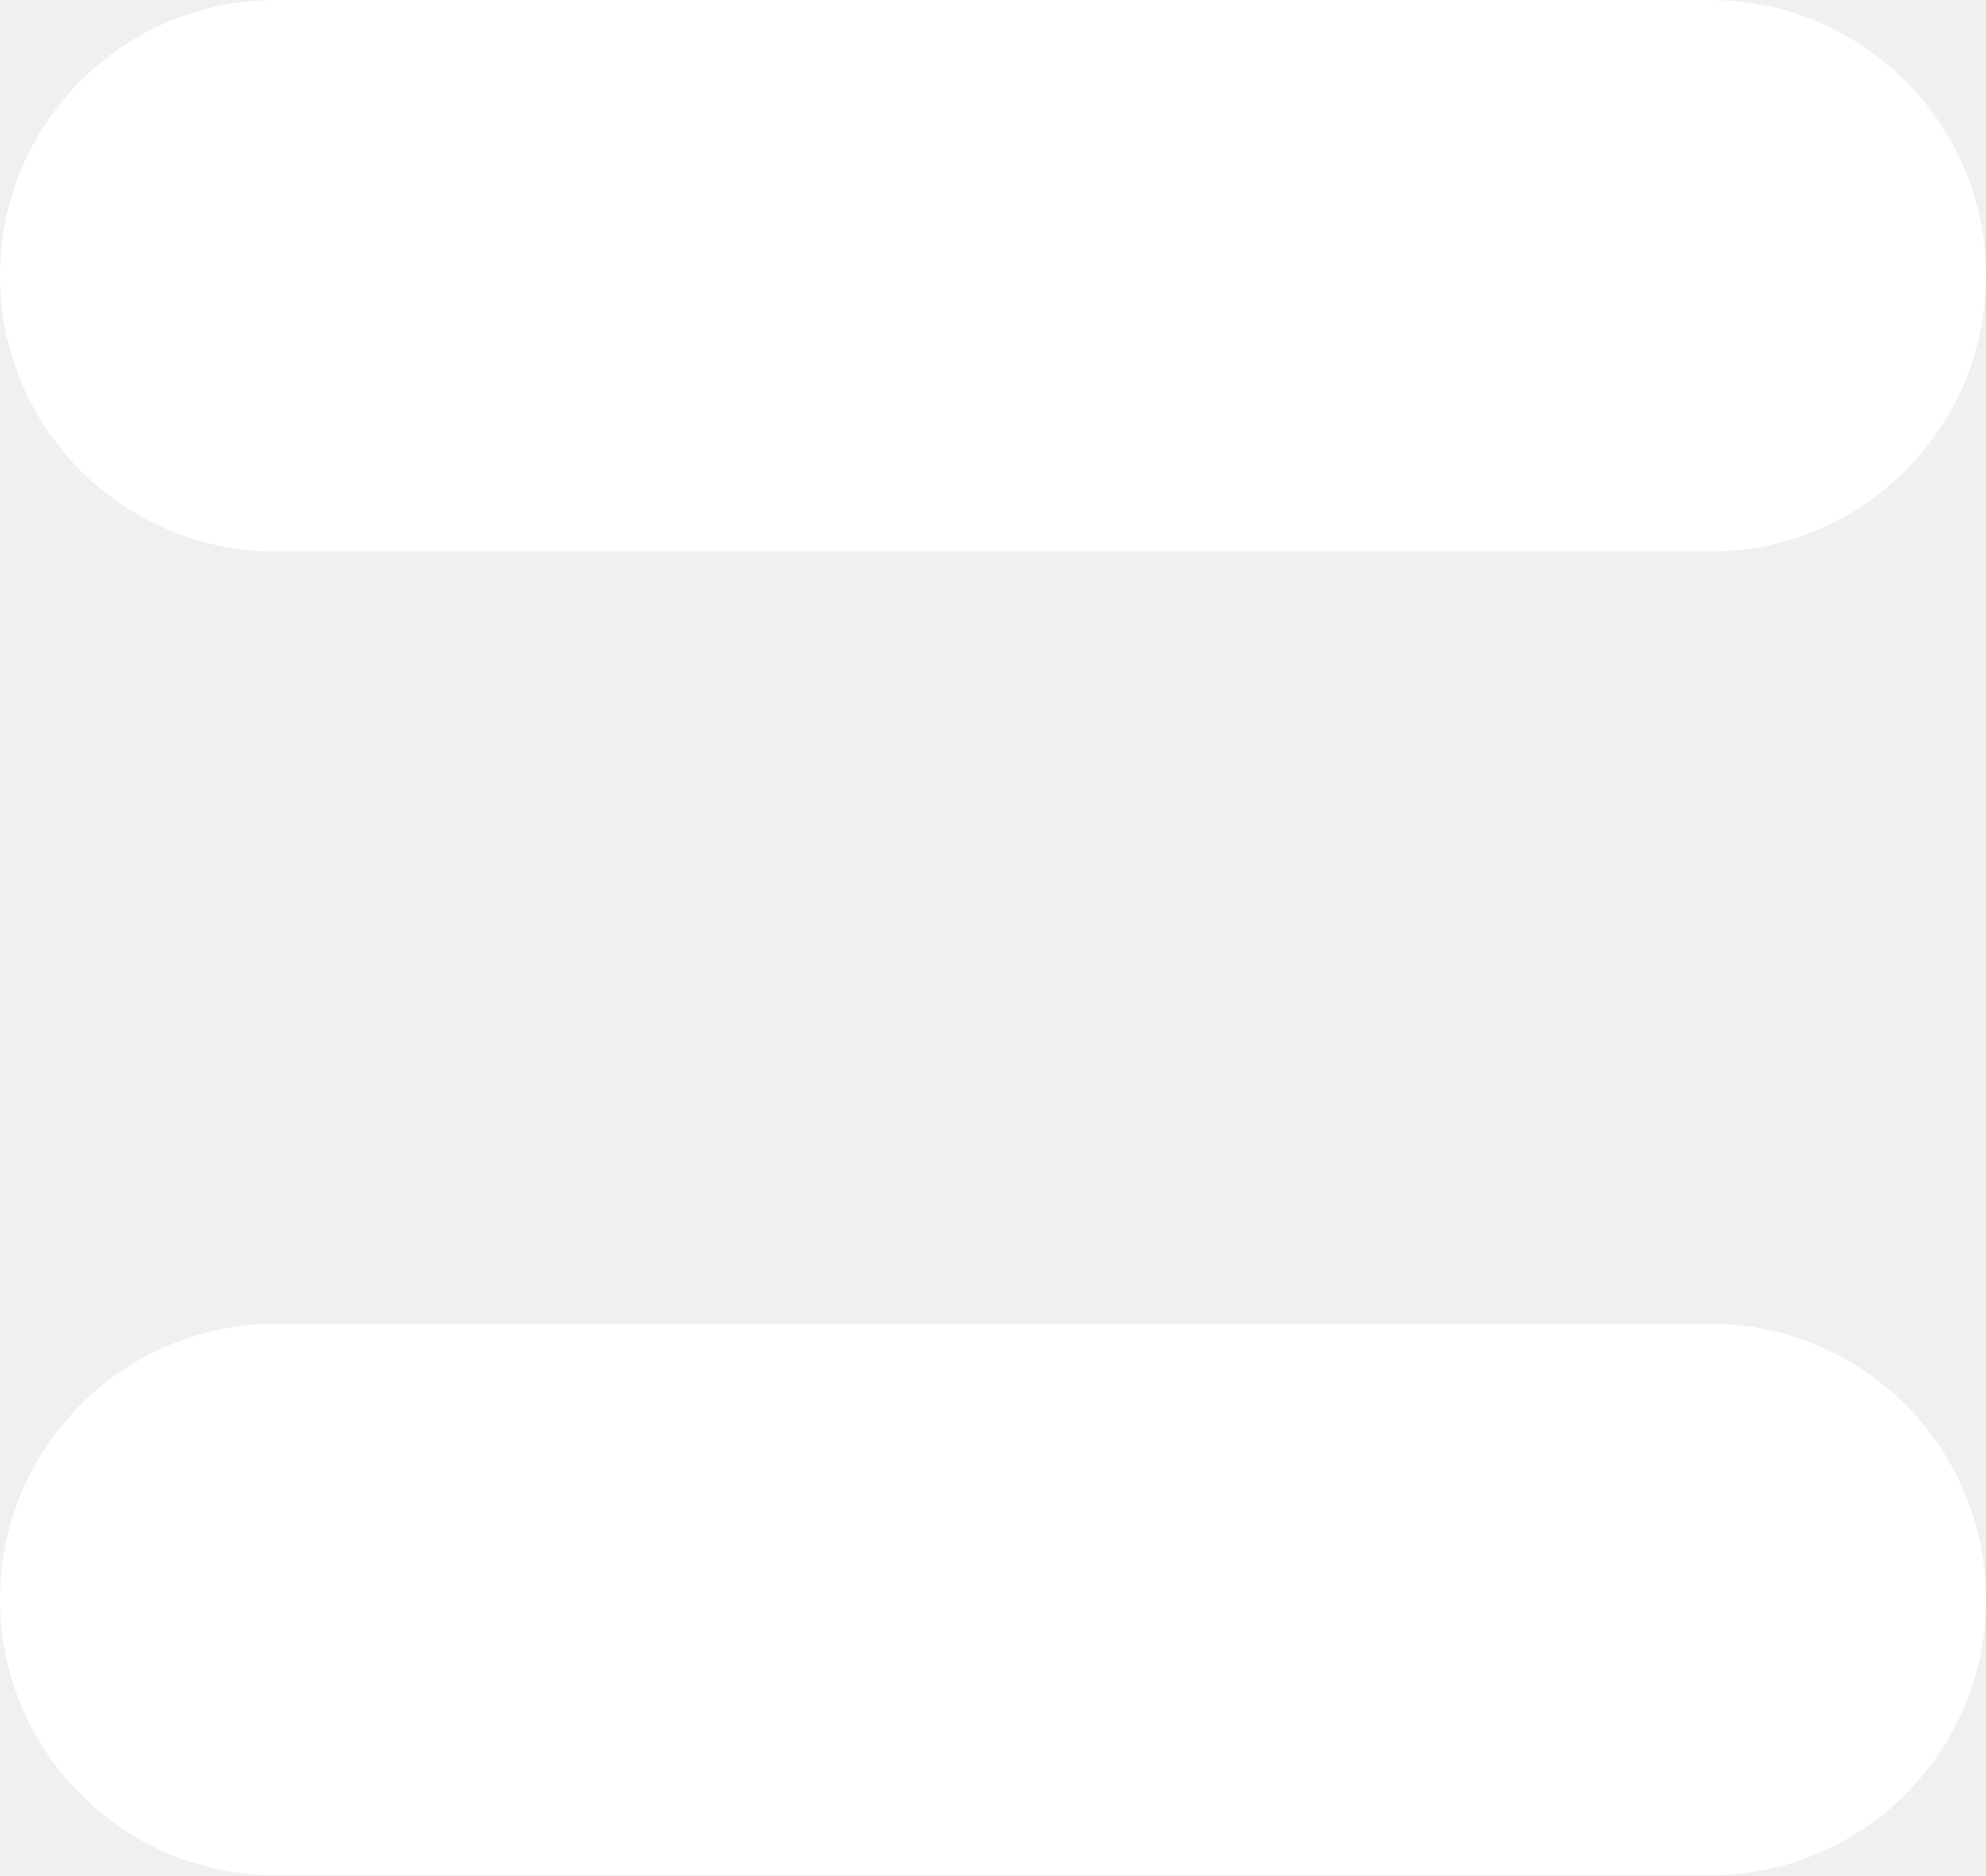
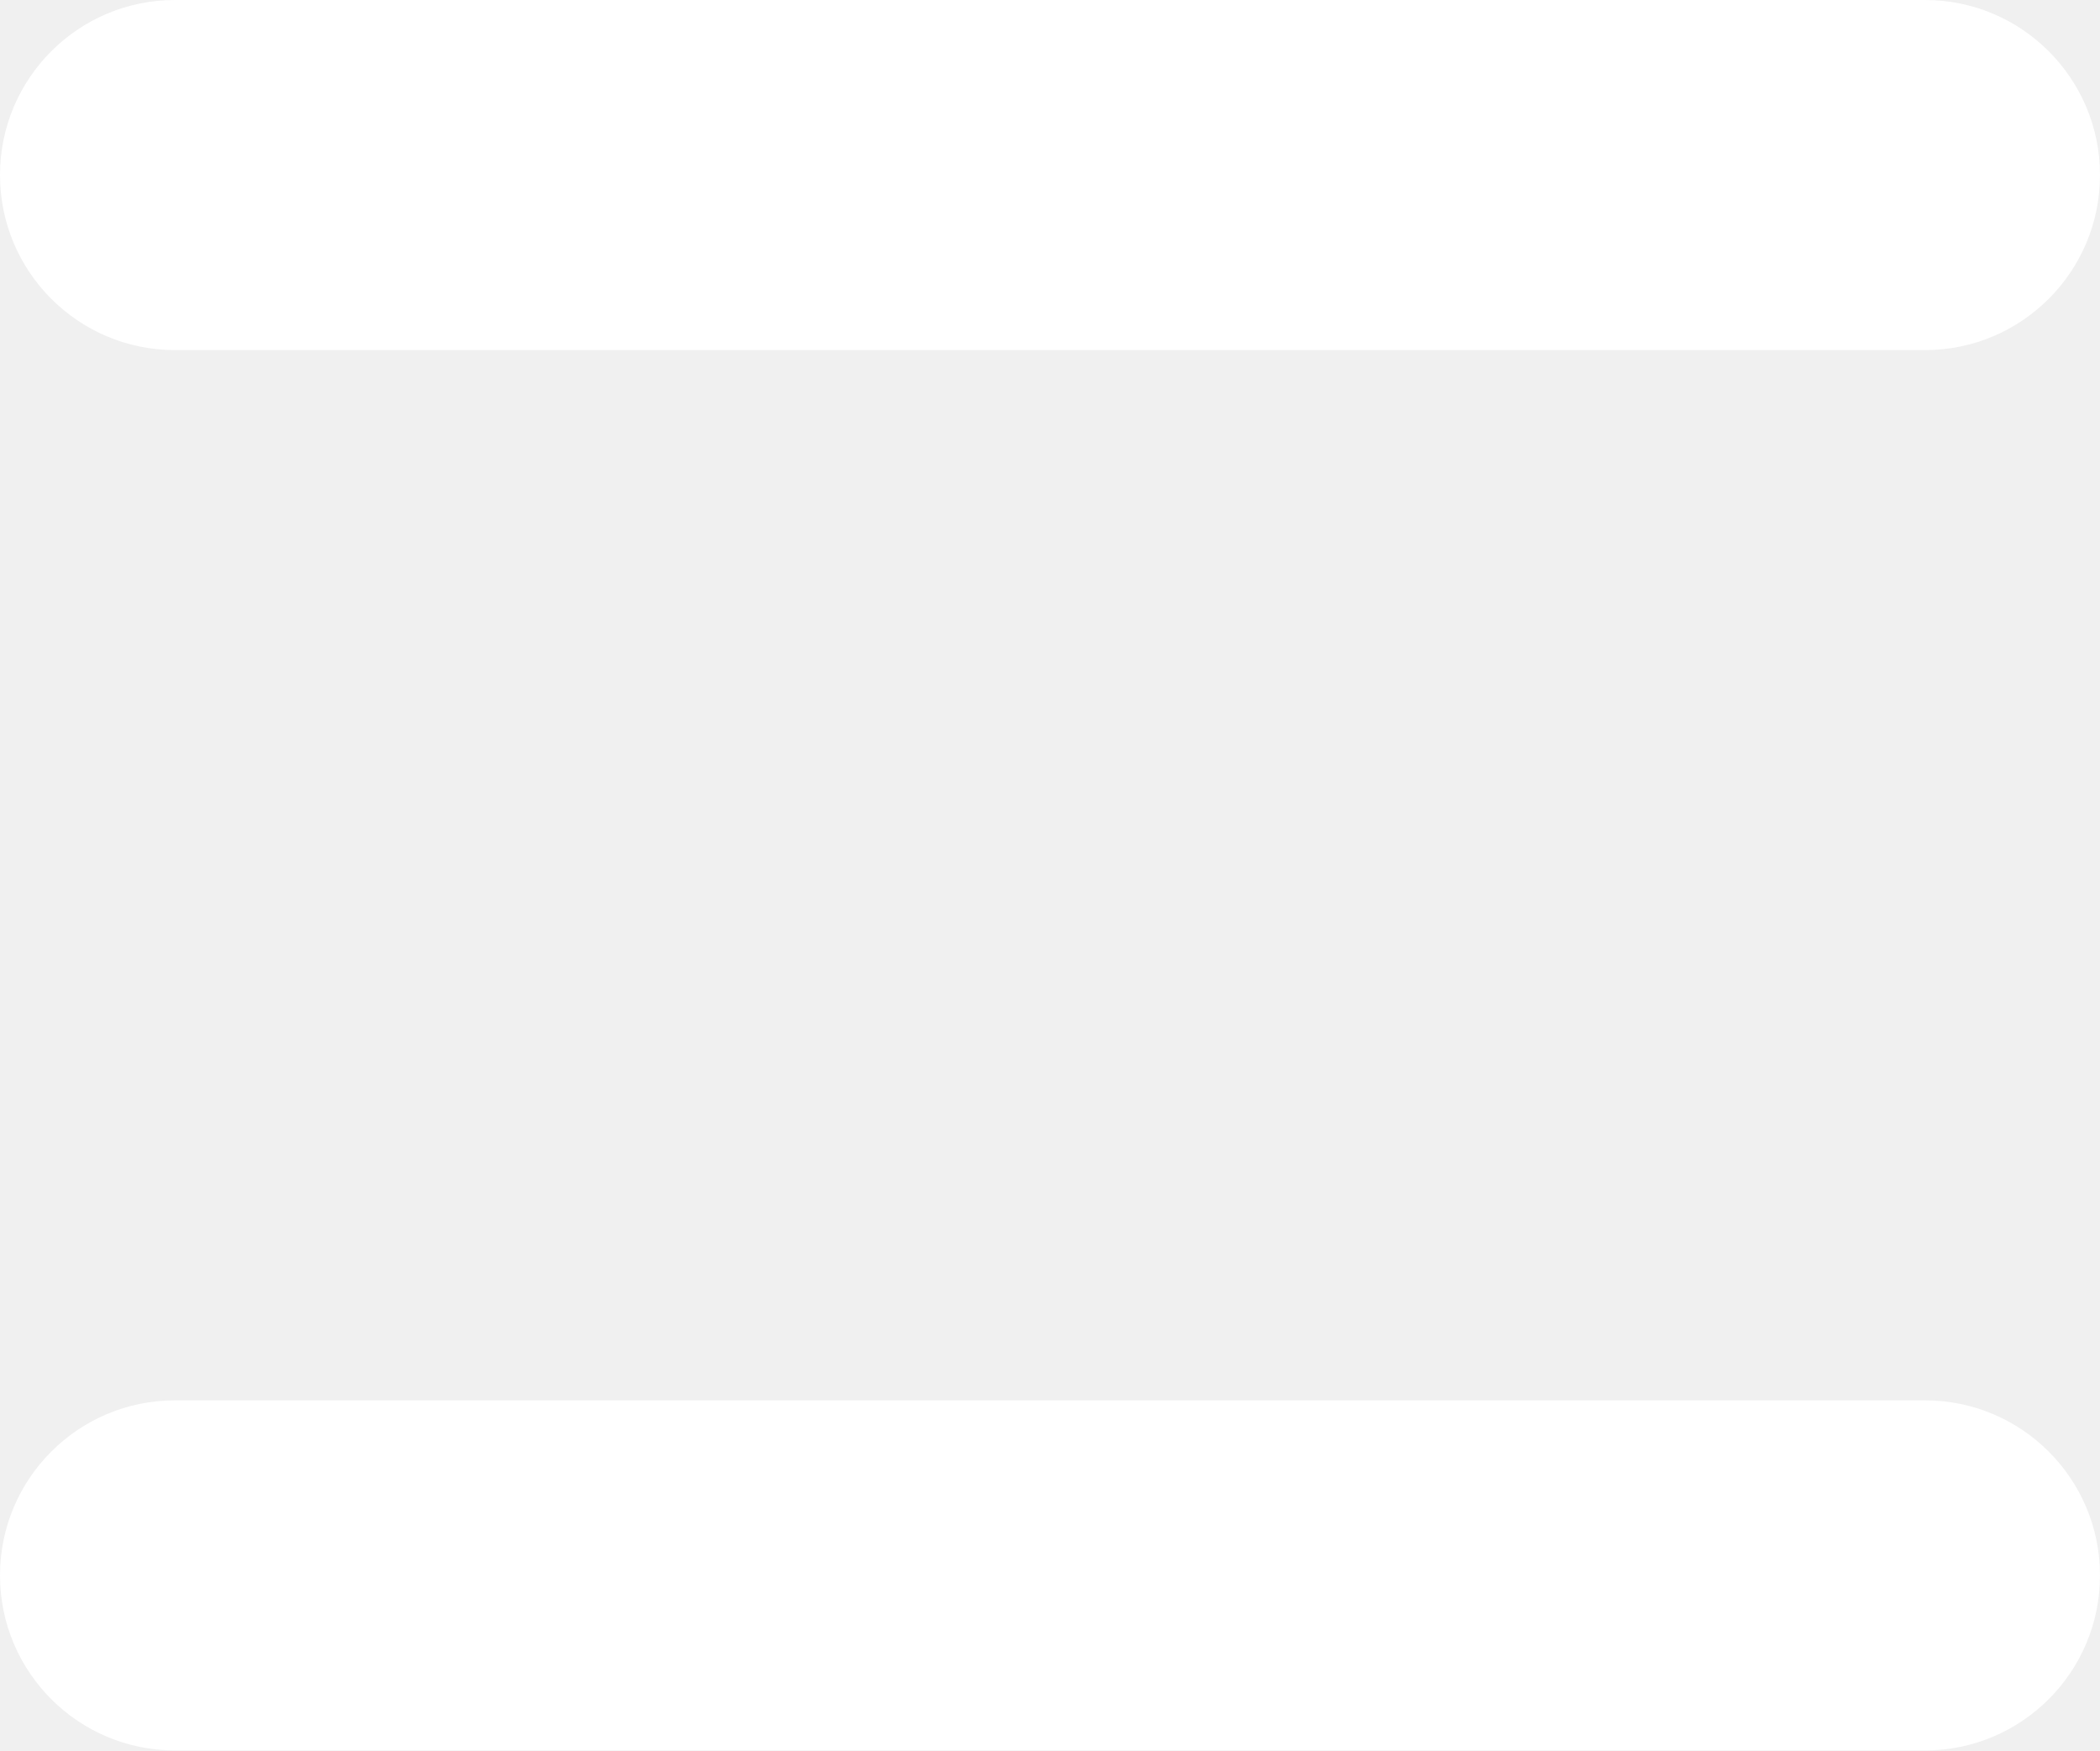
- <svg xmlns="http://www.w3.org/2000/svg" width="18" height="17" viewBox="0 0 18 17" fill="none">
-   <rect y="12" width="18" height="5" rx="2.5" fill="white" />
-   <rect width="18" height="5" rx="2.5" fill="white" />
+ <svg xmlns="http://www.w3.org/2000/svg" width="18" height="15" viewBox="0 0 18 15" fill="none">
+   <rect y="12" width="18" height="3" rx="1.5" fill="white" />
+   <rect width="18" height="3" rx="1.5" fill="white" />
</svg>
